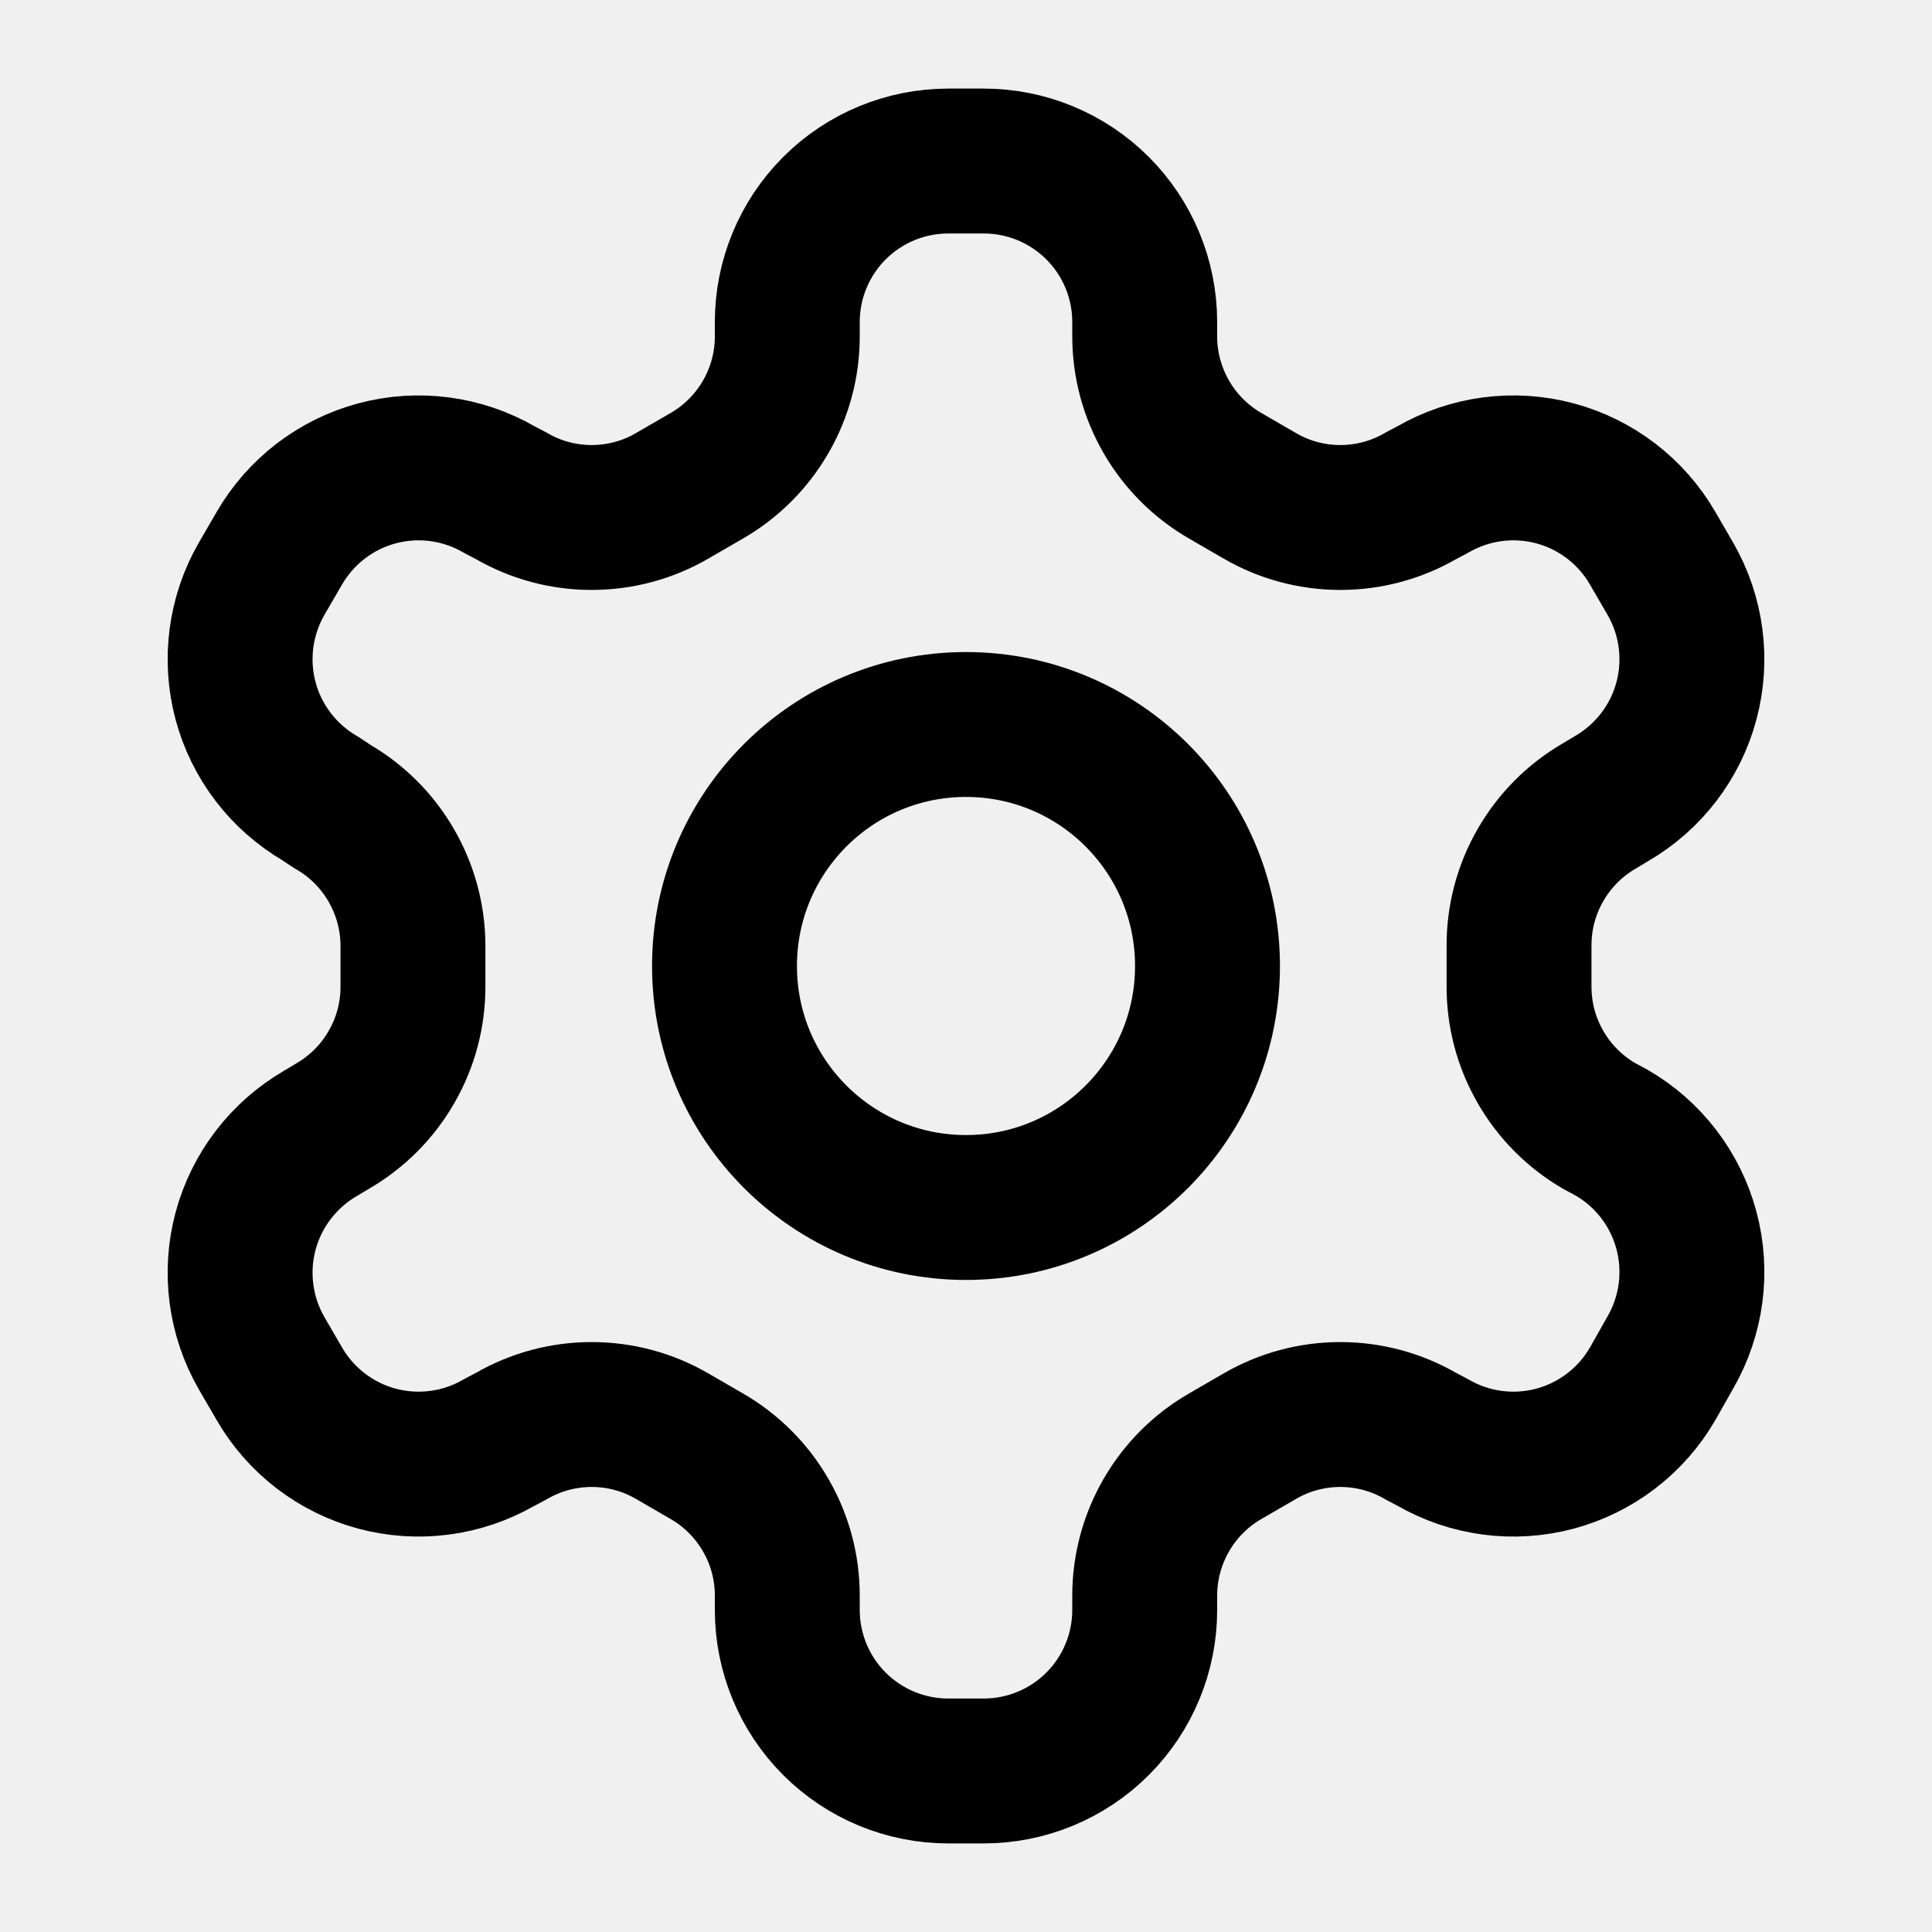
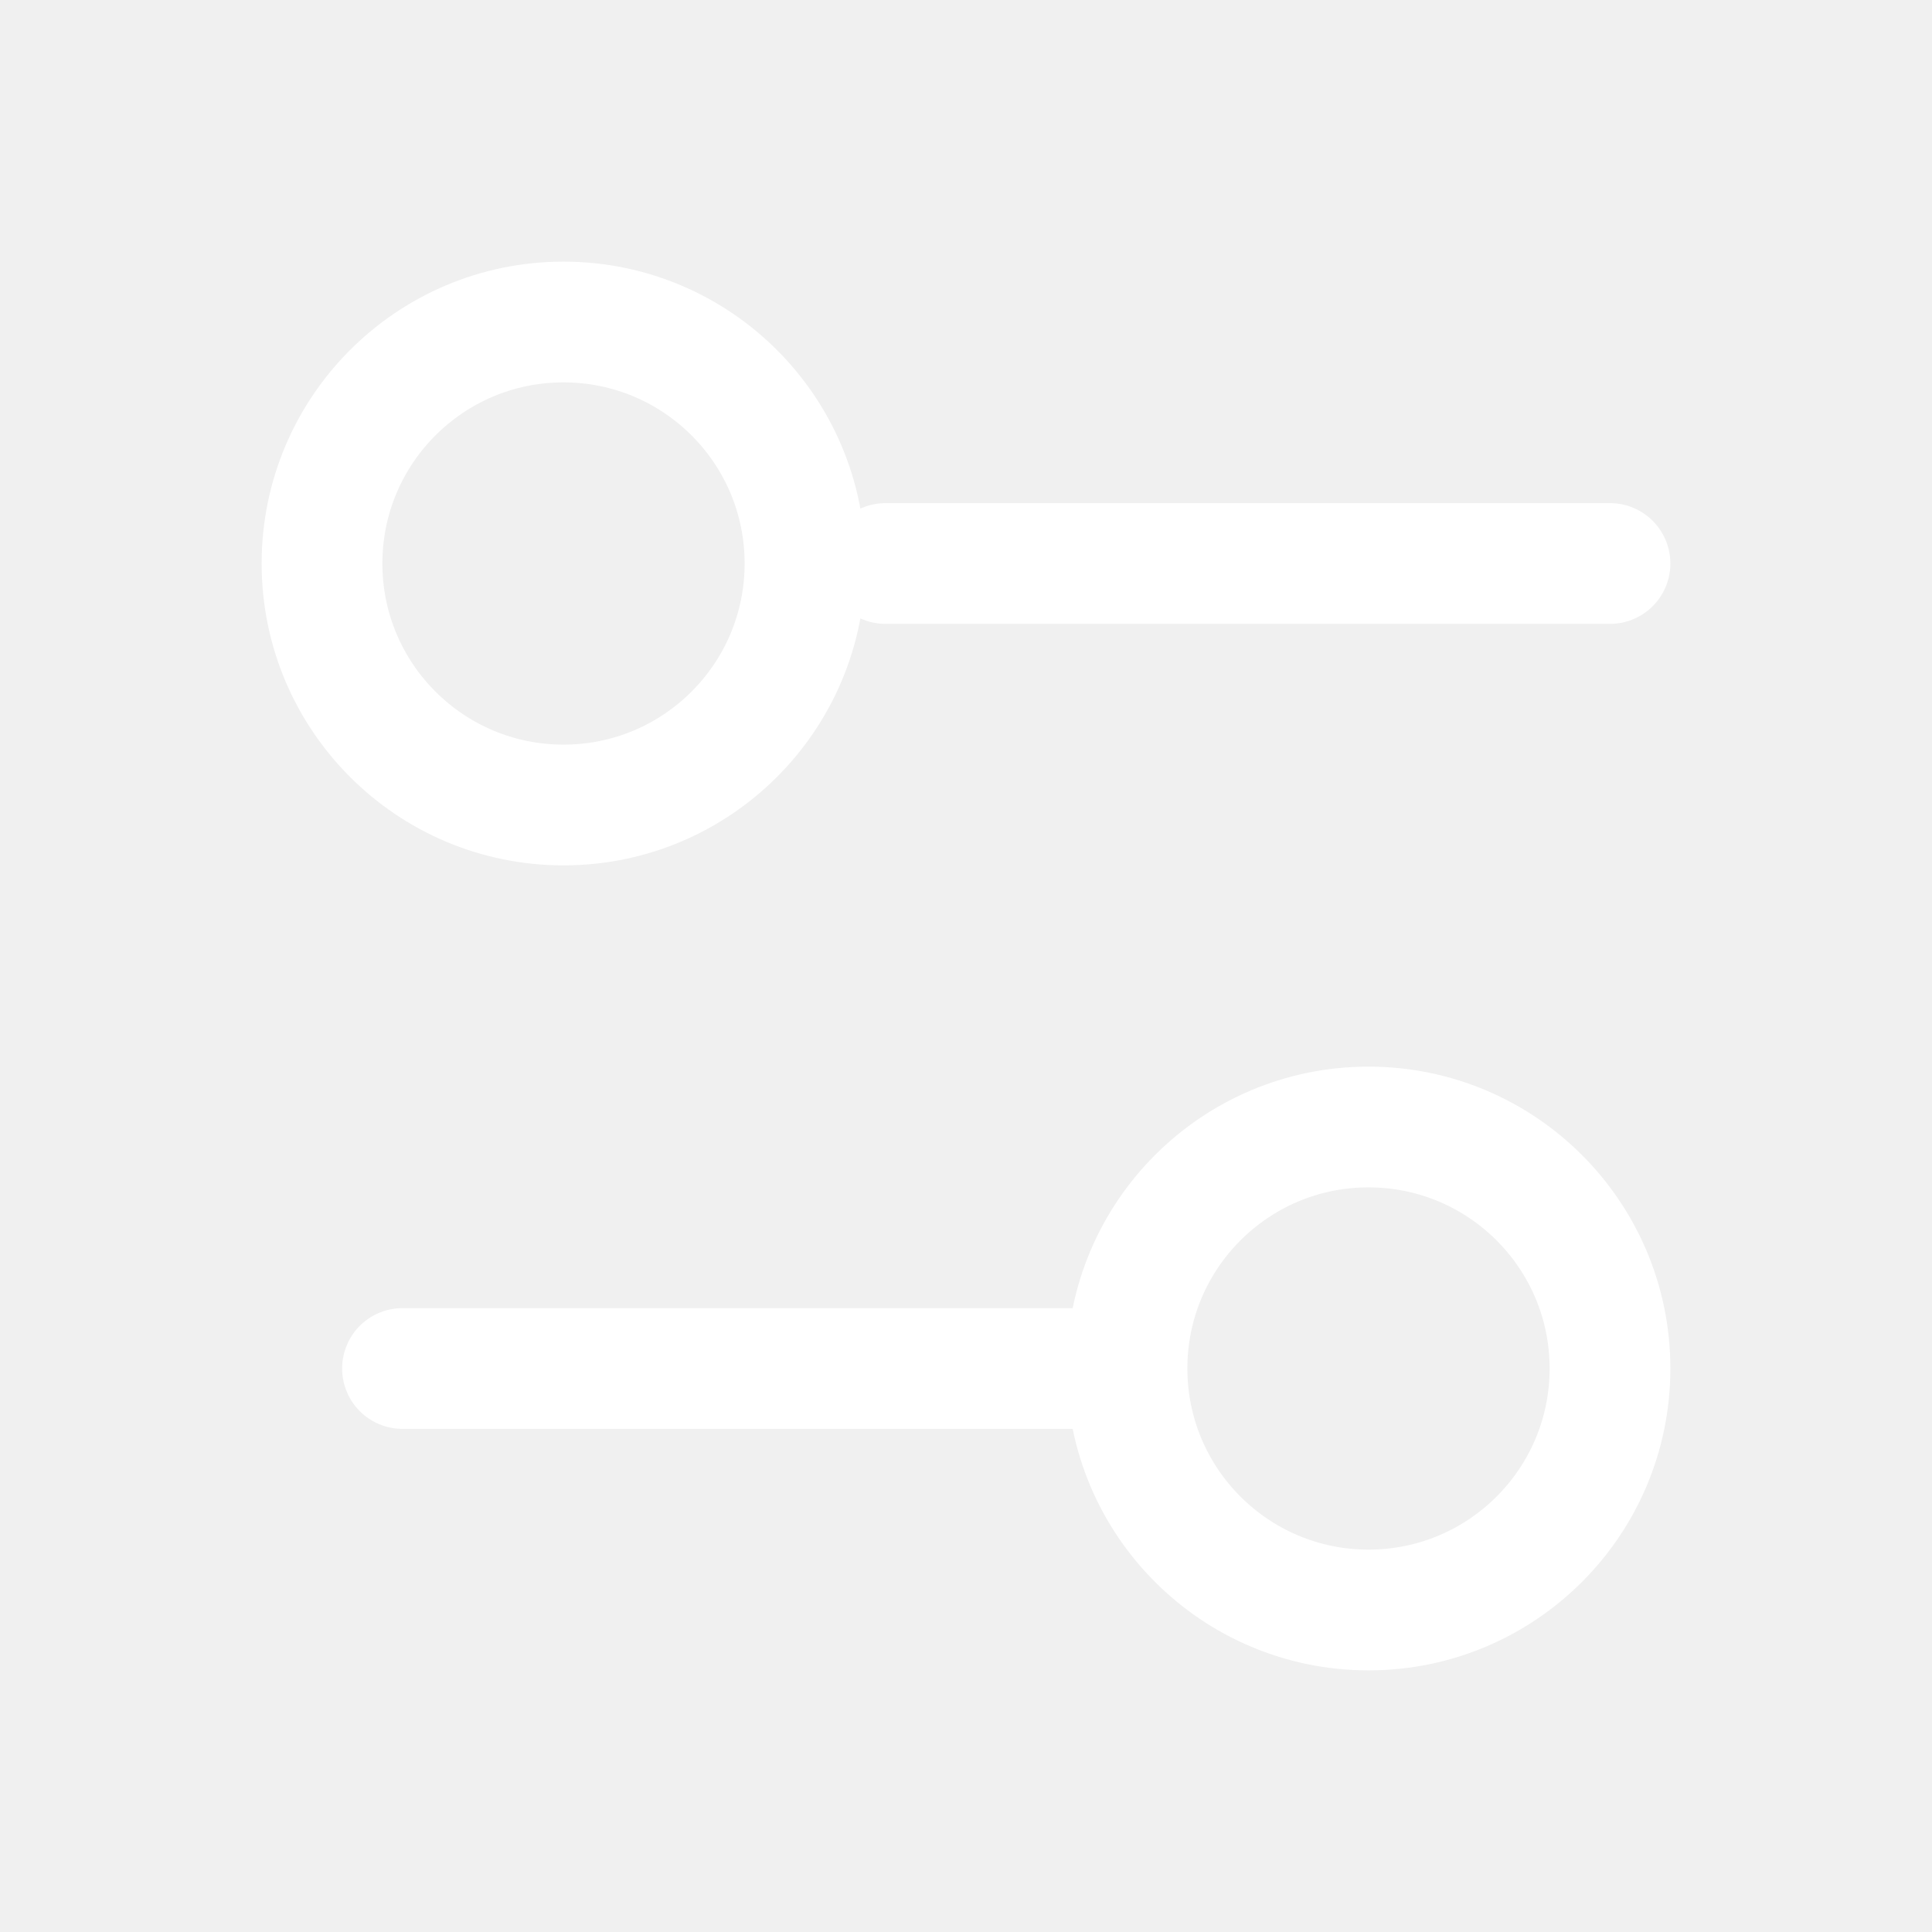
- <svg xmlns="http://www.w3.org/2000/svg" width="20" height="20" viewBox="0 0 20 20" fill="none">
-   <path d="M10.183 1.667H9.817C9.375 1.667 8.951 1.842 8.638 2.155C8.326 2.467 8.15 2.891 8.15 3.333V3.483C8.15 3.776 8.073 4.063 7.926 4.316C7.78 4.569 7.57 4.779 7.317 4.925L6.958 5.133C6.705 5.28 6.418 5.357 6.125 5.357C5.832 5.357 5.545 5.28 5.292 5.133L5.167 5.067C4.784 4.846 4.33 4.786 3.903 4.9C3.477 5.014 3.113 5.293 2.892 5.675L2.708 5.992C2.488 6.374 2.428 6.828 2.542 7.255C2.656 7.682 2.935 8.045 3.317 8.267L3.442 8.35C3.694 8.495 3.903 8.704 4.049 8.956C4.195 9.207 4.273 9.492 4.275 9.783V10.208C4.276 10.502 4.2 10.791 4.053 11.045C3.907 11.3 3.696 11.511 3.442 11.658L3.317 11.733C2.935 11.955 2.656 12.319 2.542 12.745C2.428 13.171 2.488 13.626 2.708 14.008L2.892 14.325C3.113 14.707 3.477 14.986 3.903 15.1C4.33 15.214 4.784 15.154 5.167 14.933L5.292 14.867C5.545 14.72 5.832 14.643 6.125 14.643C6.418 14.643 6.705 14.72 6.958 14.867L7.317 15.075C7.57 15.221 7.78 15.431 7.926 15.684C8.073 15.937 8.15 16.224 8.15 16.517V16.667C8.15 17.109 8.326 17.533 8.638 17.845C8.951 18.158 9.375 18.333 9.817 18.333H10.183C10.625 18.333 11.049 18.158 11.362 17.845C11.674 17.533 11.85 17.109 11.85 16.667V16.517C11.85 16.224 11.928 15.937 12.074 15.684C12.22 15.431 12.43 15.221 12.683 15.075L13.042 14.867C13.295 14.72 13.582 14.643 13.875 14.643C14.168 14.643 14.455 14.72 14.708 14.867L14.833 14.933C15.216 15.154 15.67 15.214 16.097 15.1C16.523 14.986 16.887 14.707 17.108 14.325L17.292 14C17.512 13.618 17.572 13.163 17.458 12.737C17.344 12.31 17.065 11.946 16.683 11.725L16.558 11.658C16.304 11.511 16.093 11.3 15.947 11.045C15.8 10.791 15.724 10.502 15.725 10.208V9.792C15.724 9.498 15.8 9.209 15.947 8.955C16.093 8.7 16.304 8.489 16.558 8.342L16.683 8.267C17.065 8.045 17.344 7.682 17.458 7.255C17.572 6.828 17.512 6.374 17.292 5.992L17.108 5.675C16.887 5.293 16.523 5.014 16.097 4.9C15.67 4.786 15.216 4.846 14.833 5.067L14.708 5.133C14.455 5.28 14.168 5.357 13.875 5.357C13.582 5.357 13.295 5.28 13.042 5.133L12.683 4.925C12.43 4.779 12.22 4.569 12.074 4.316C11.928 4.063 11.85 3.776 11.85 3.483V3.333C11.85 2.891 11.674 2.467 11.362 2.155C11.049 1.842 10.625 1.667 10.183 1.667Z" stroke="currentColor" stroke-width="1.5" stroke-linecap="round" stroke-linejoin="round" />
-   <path d="M10 12.5C11.381 12.5 12.5 11.381 12.5 10C12.5 8.619 11.381 7.5 10 7.5C8.619 7.5 7.5 8.619 7.5 10C7.5 11.381 8.619 12.5 10 12.5Z" stroke="currentColor" stroke-width="1.5" stroke-linecap="round" stroke-linejoin="round" />
+ <svg xmlns="http://www.w3.org/2000/svg" width="24" height="24" viewBox="0 0 24 24" fill="none">
+   <path d="M20 7H11M14 17H5M14 17C14 18.657 15.343 20 17 20C18.657 20 20 18.657 20 17C20 15.343 18.657 14 17 14C15.343 14 14 15.343 14 17ZM10 7C10 8.657 8.657 10 7 10C5.343 10 4 8.657 4 7C4 5.343 5.343 4 7 4C8.657 4 10 5.343 10 7Z" stroke="white" stroke-width="1.5" stroke-linecap="round" stroke-linejoin="round" />
</svg>
